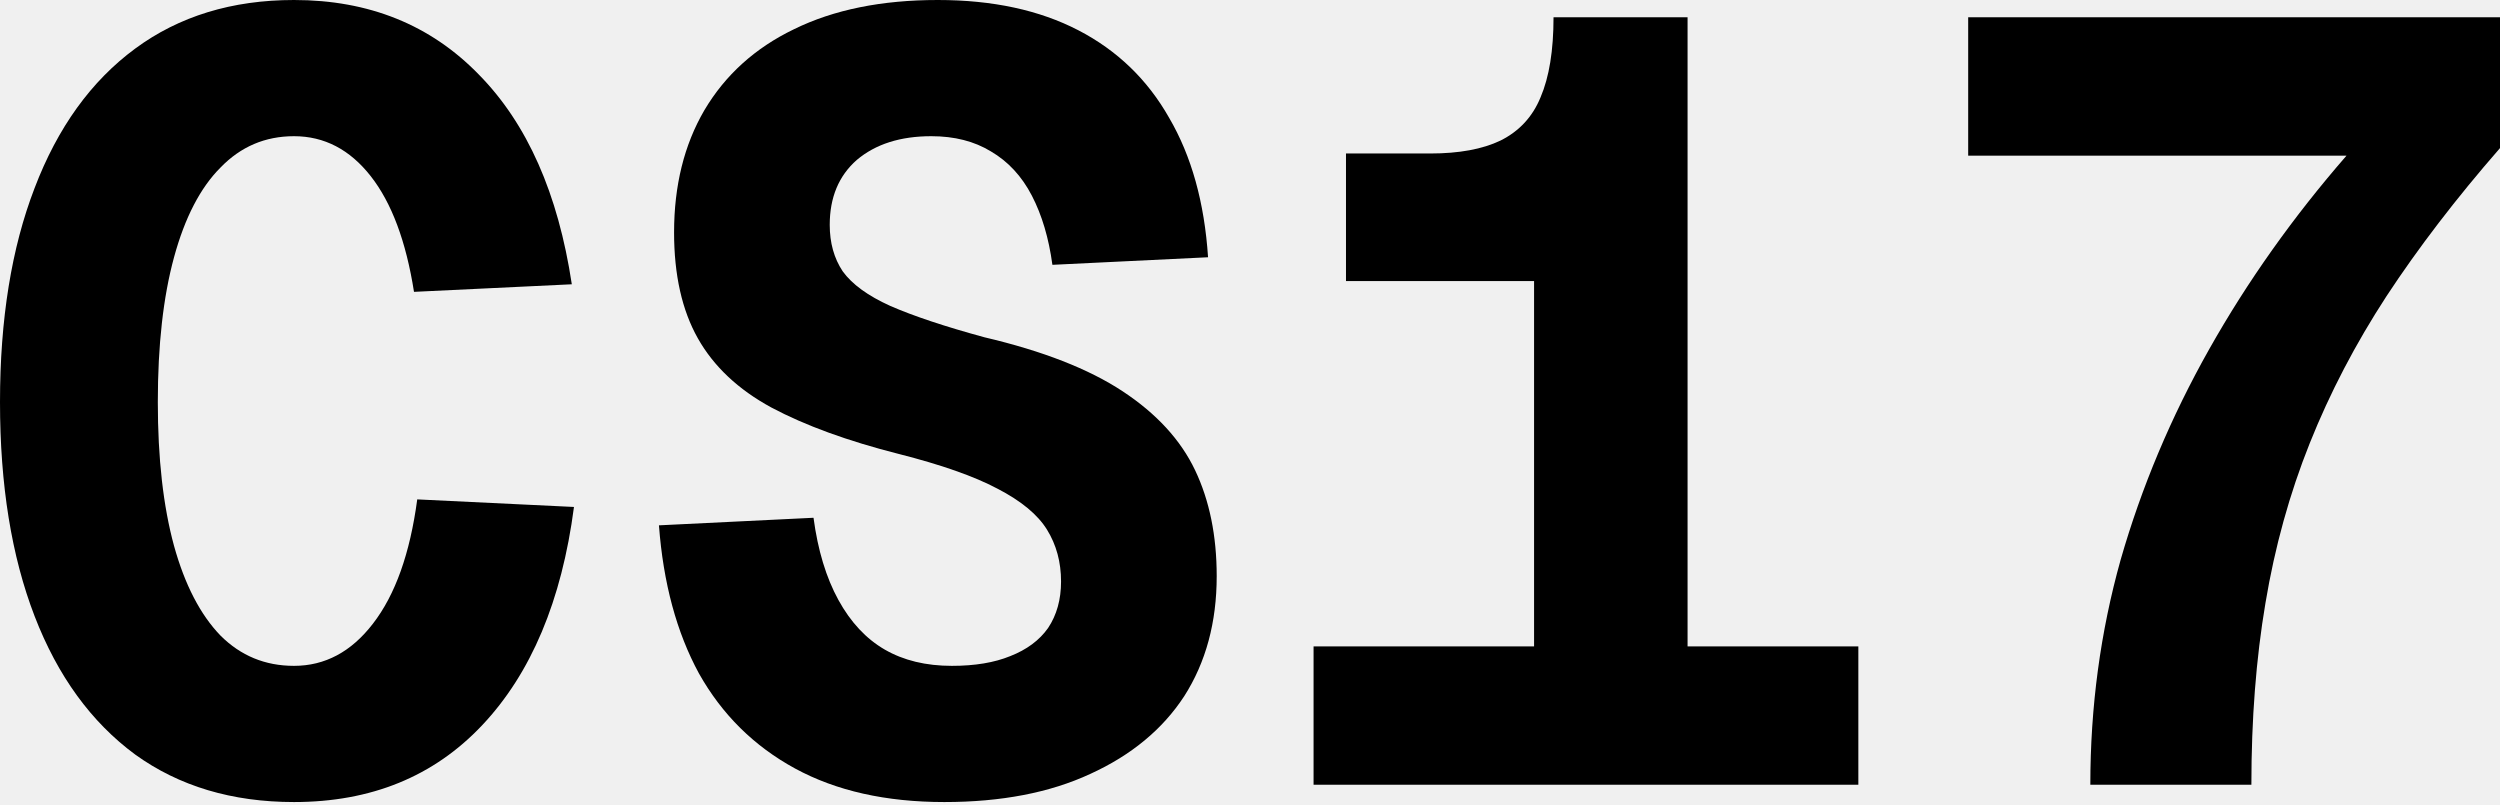
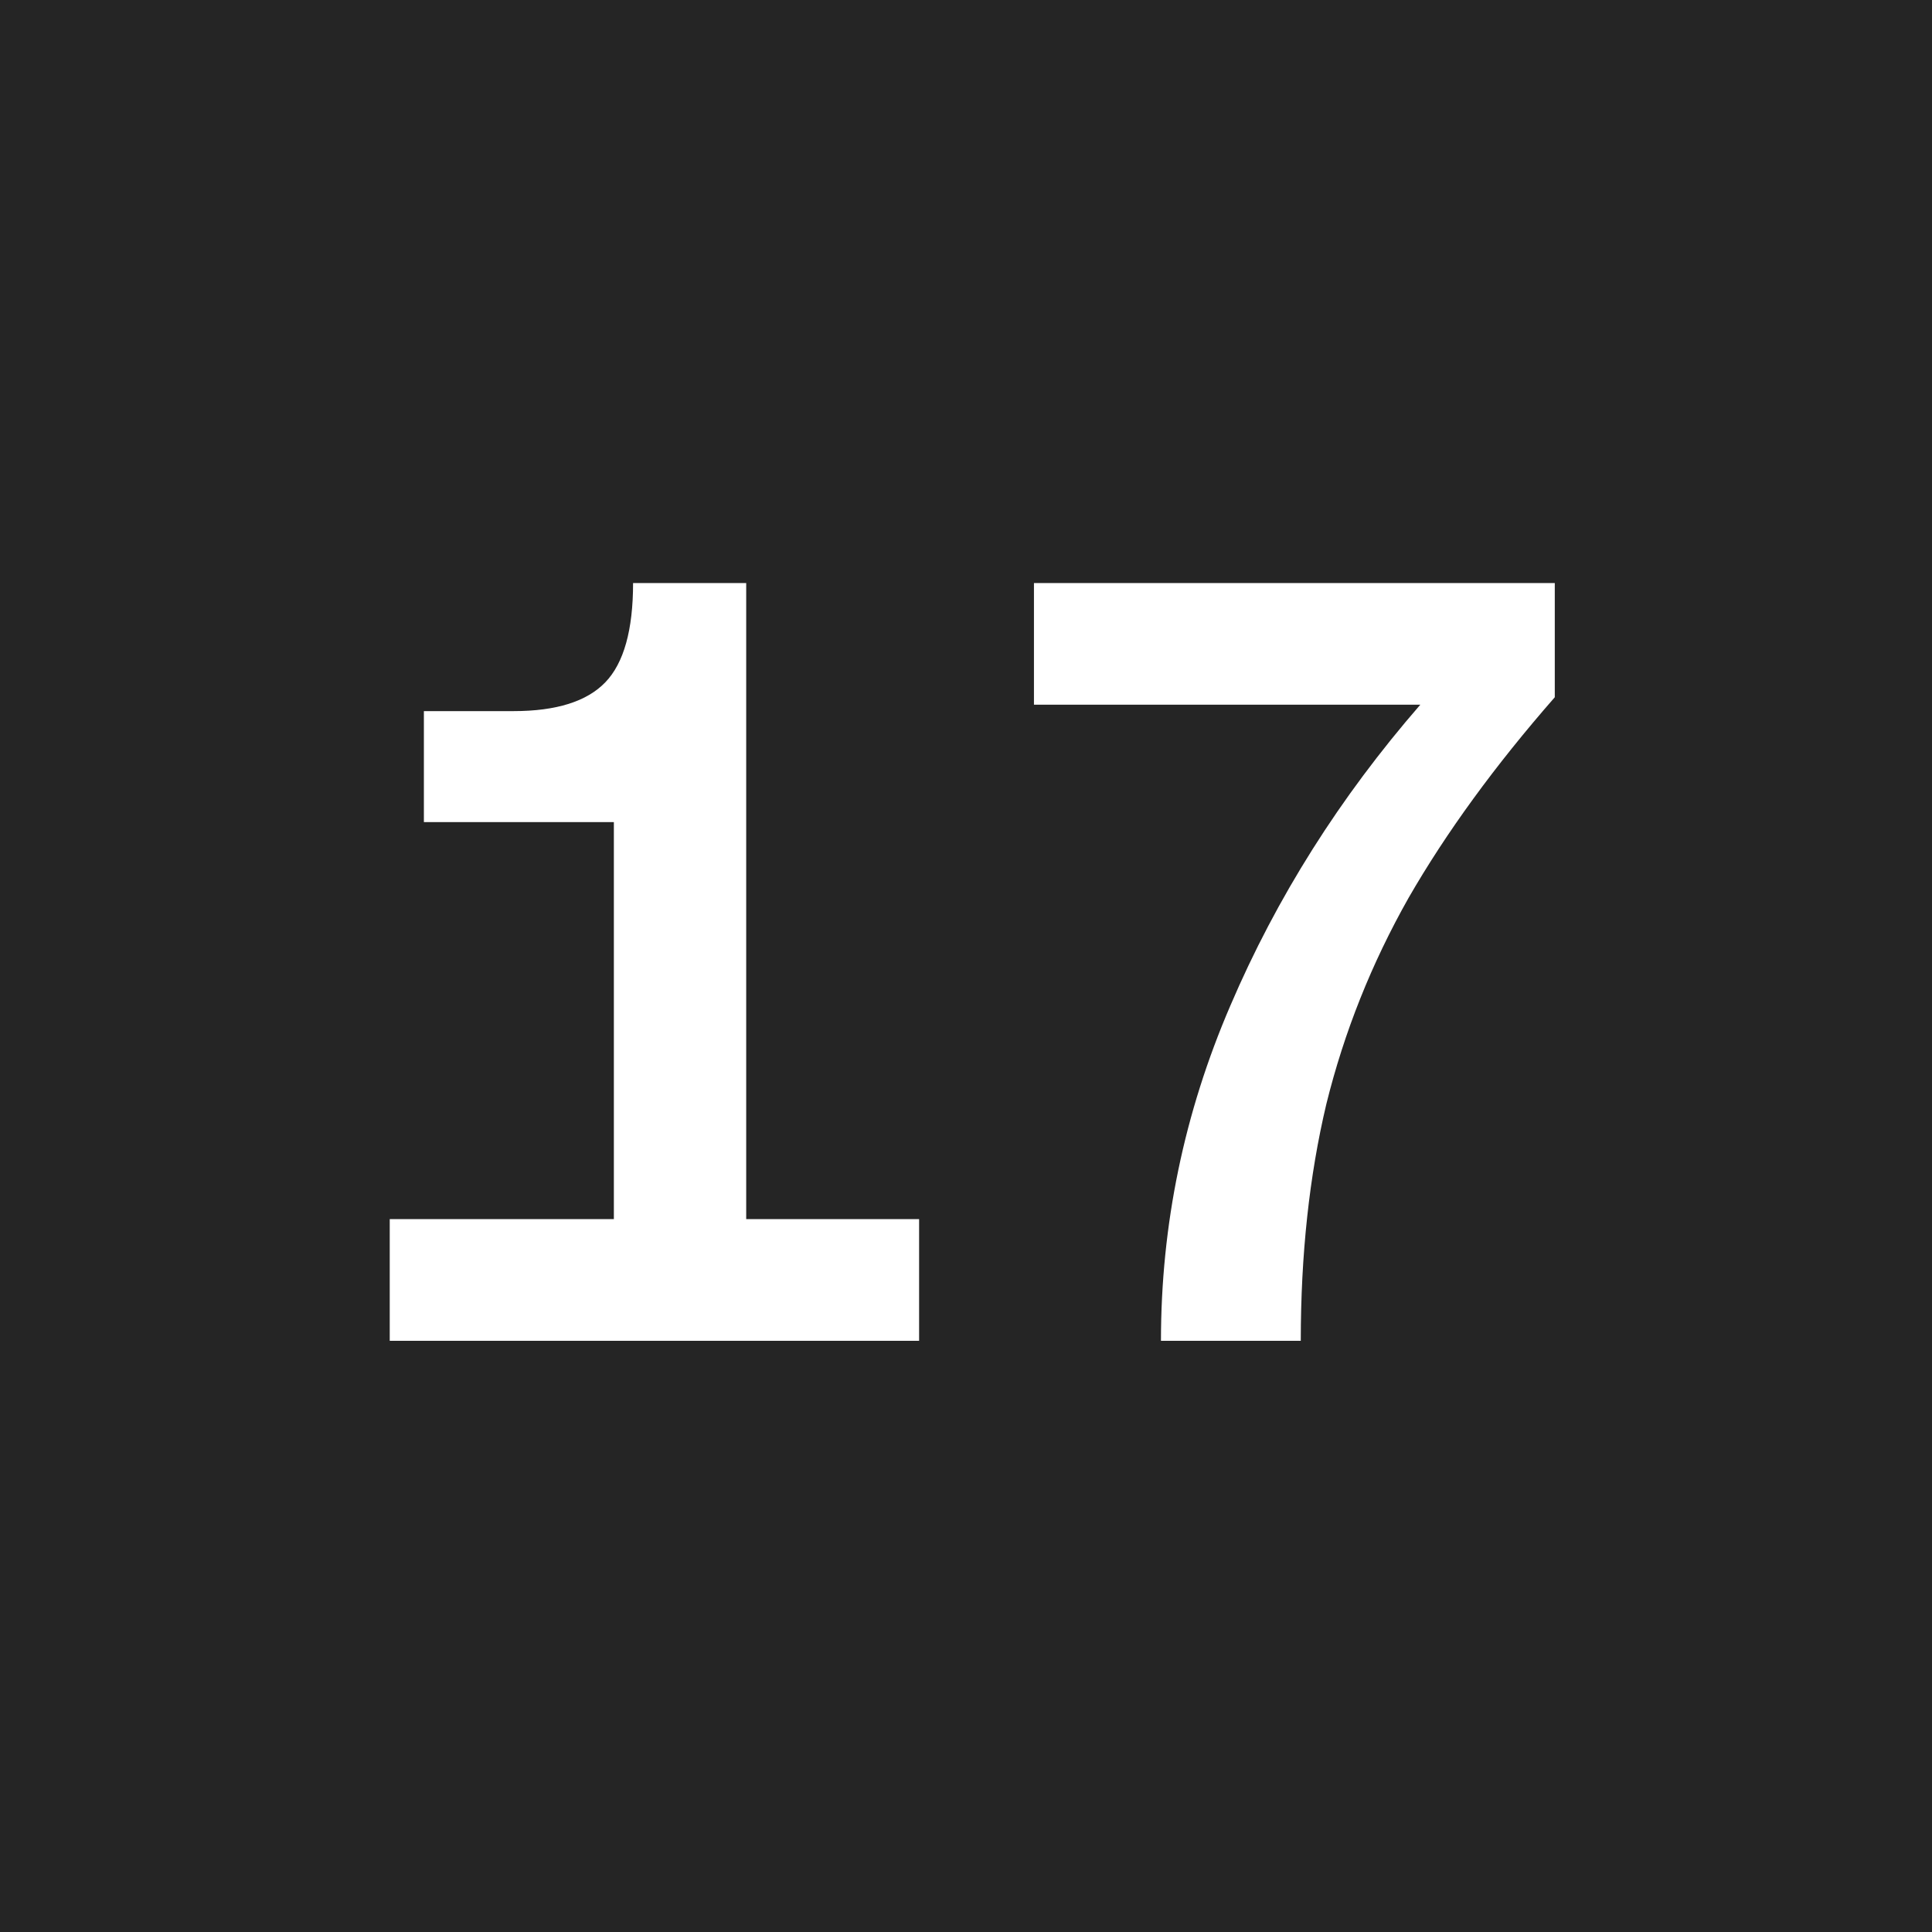
- <svg xmlns="http://www.w3.org/2000/svg" width="889" height="286" viewBox="0 0 889 286" fill="none">
-   <path d="M743.321 279.058C743.321 251.383 746.908 224.733 754.084 199.108C761.515 173.226 772.021 148.242 785.602 124.154C799.184 100.066 815.456 77.132 834.418 55.35H699.886V6.15H889V52.66C873.369 70.597 859.915 88.151 848.64 105.32C837.622 122.232 828.525 139.657 821.35 157.595C814.175 175.533 808.921 194.495 805.59 214.483C802.259 234.214 800.593 255.739 800.593 279.058H743.321Z" fill="black" />
-   <path d="M545.516 279.058V99.938H478.634V54.582H508.616C518.866 54.582 527.194 53.044 533.6 49.969C540.263 46.638 545.004 41.513 547.822 34.594C550.897 27.419 552.435 17.938 552.435 6.15H600.098V279.058H545.516ZM467.103 279.058V229.858H660.829V279.058H467.103Z" fill="black" />
-   <path d="M335.796 285.208C315.04 285.208 297.358 281.236 282.752 273.293C268.146 265.349 256.742 254.074 248.542 239.467C240.598 224.861 235.858 207.308 234.32 186.808L289.286 184.117C290.824 195.648 293.771 205.386 298.127 213.33C302.483 221.273 307.993 227.167 314.655 231.011C321.318 234.855 329.262 236.777 338.487 236.777C346.687 236.777 353.606 235.624 359.243 233.317C365.137 231.011 369.621 227.68 372.696 223.323C375.771 218.711 377.309 213.202 377.309 206.795C377.309 199.876 375.643 193.726 372.312 188.345C368.981 182.964 363.087 178.095 354.631 173.739C346.431 169.382 334.771 165.282 319.652 161.439C301.458 156.826 286.339 151.317 274.296 144.91C262.508 138.504 253.795 130.304 248.158 120.31C242.52 110.316 239.702 97.76 239.702 82.641C239.702 65.985 243.289 51.507 250.464 39.206C257.896 26.65 268.53 17.041 282.368 10.378C296.461 3.459 313.502 0 333.49 0C352.965 0 369.621 3.588 383.459 10.763C397.297 17.938 408.059 28.316 415.747 41.897C423.69 55.478 428.303 72.007 429.584 91.482L374.234 94.172C372.953 84.691 370.518 76.491 366.931 69.572C363.343 62.654 358.474 57.4 352.324 53.813C346.43 50.225 339.384 48.432 331.184 48.432C320.165 48.432 311.324 51.25 304.661 56.888C298.255 62.525 295.052 70.213 295.052 79.951C295.052 86.357 296.59 91.866 299.665 96.479C302.996 101.091 308.633 105.191 316.577 108.779C324.777 112.366 335.924 116.082 350.018 119.926C370.774 124.795 387.175 131.201 399.218 139.145C411.262 147.089 419.847 156.442 424.972 167.204C430.097 177.967 432.659 190.523 432.659 204.873C432.659 221.273 428.815 235.495 421.128 247.539C413.44 259.327 402.293 268.552 387.687 275.214C373.337 281.877 356.04 285.208 335.796 285.208Z" fill="black" />
-   <path d="M104.551 285.208C82.513 285.208 63.679 279.571 48.047 268.296C32.416 256.764 20.5 240.364 12.3 219.095C4.1 197.826 0 172.457 0 142.989C0 113.52 4.1 88.151 12.3 66.882C20.5 45.357 32.416 28.828 48.047 17.297C63.679 5.766 82.513 0 104.551 0C131.201 0 153.11 8.841 170.279 26.522C187.448 43.947 198.467 68.804 203.336 101.091L147.217 103.782C144.398 85.844 139.273 72.135 131.842 62.654C124.41 53.172 115.313 48.432 104.551 48.432C94.301 48.432 85.588 52.147 78.413 59.578C71.238 66.754 65.729 77.388 61.885 91.482C58.041 105.576 56.119 122.745 56.119 142.989C56.119 162.976 58.041 180.017 61.885 194.111C65.729 207.948 71.238 218.583 78.413 226.014C85.588 233.189 94.301 236.777 104.551 236.777C115.57 236.777 124.923 231.78 132.61 221.786C140.554 211.536 145.807 196.801 148.37 177.583L204.105 180.273C199.748 213.586 188.858 239.467 171.432 257.917C154.264 276.111 131.97 285.208 104.551 285.208Z" fill="black" />
+ <svg xmlns="http://www.w3.org/2000/svg" width="1000" height="1000" viewBox="0 0 1000 1000" fill="none">
+   <rect width="1000" height="1000" fill="#252525" />
+   <path d="M201.726 694V631.024H317.734V425.523H219.403V368.071H265.807C287.904 368.071 303.74 363.1 313.315 353.156C322.89 343.212 327.678 326.087 327.678 301.781H386.235V631.024H475.727V694H201.726ZM600.911 694C600.911 633.97 612.88 576.15 636.818 520.54C660.756 464.561 693.533 412.633 735.149 364.757H535.173V301.781H804.754V360.89C773.819 396.245 748.591 430.863 729.072 464.745C709.922 498.627 695.743 534.166 686.536 571.362C677.697 608.559 673.278 649.438 673.278 694H600.911Z" fill="white" />
</svg>
